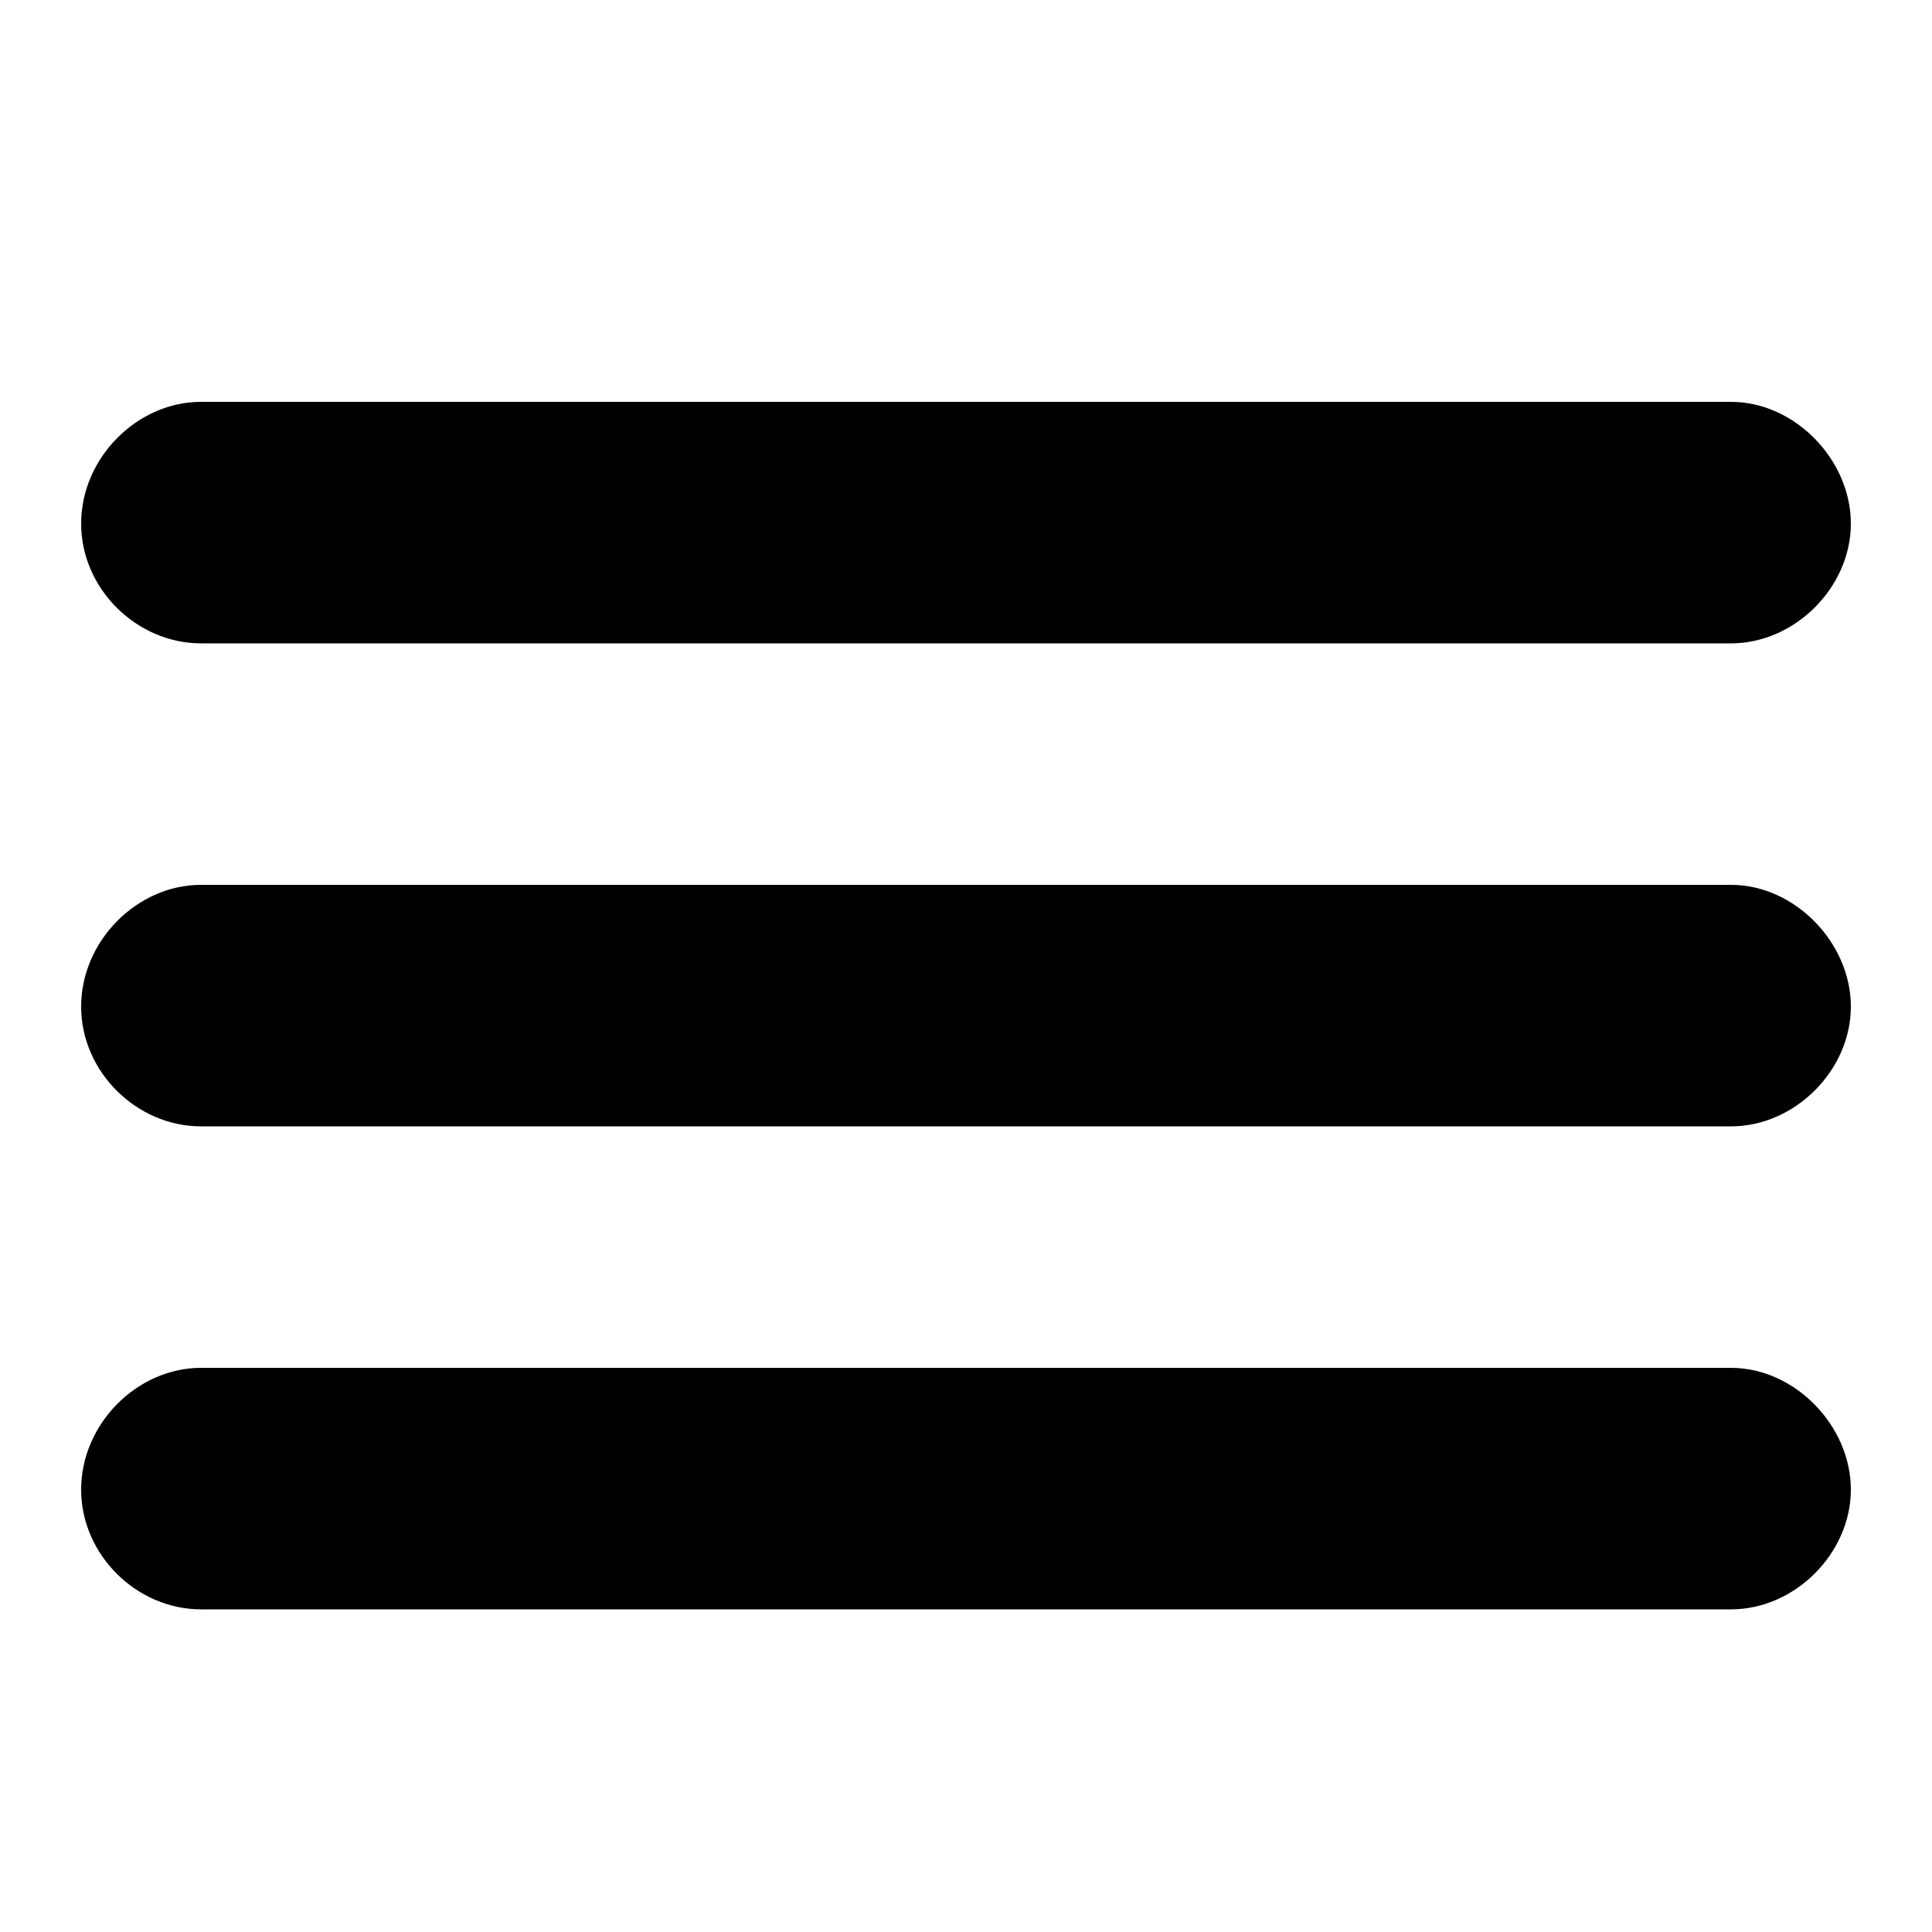
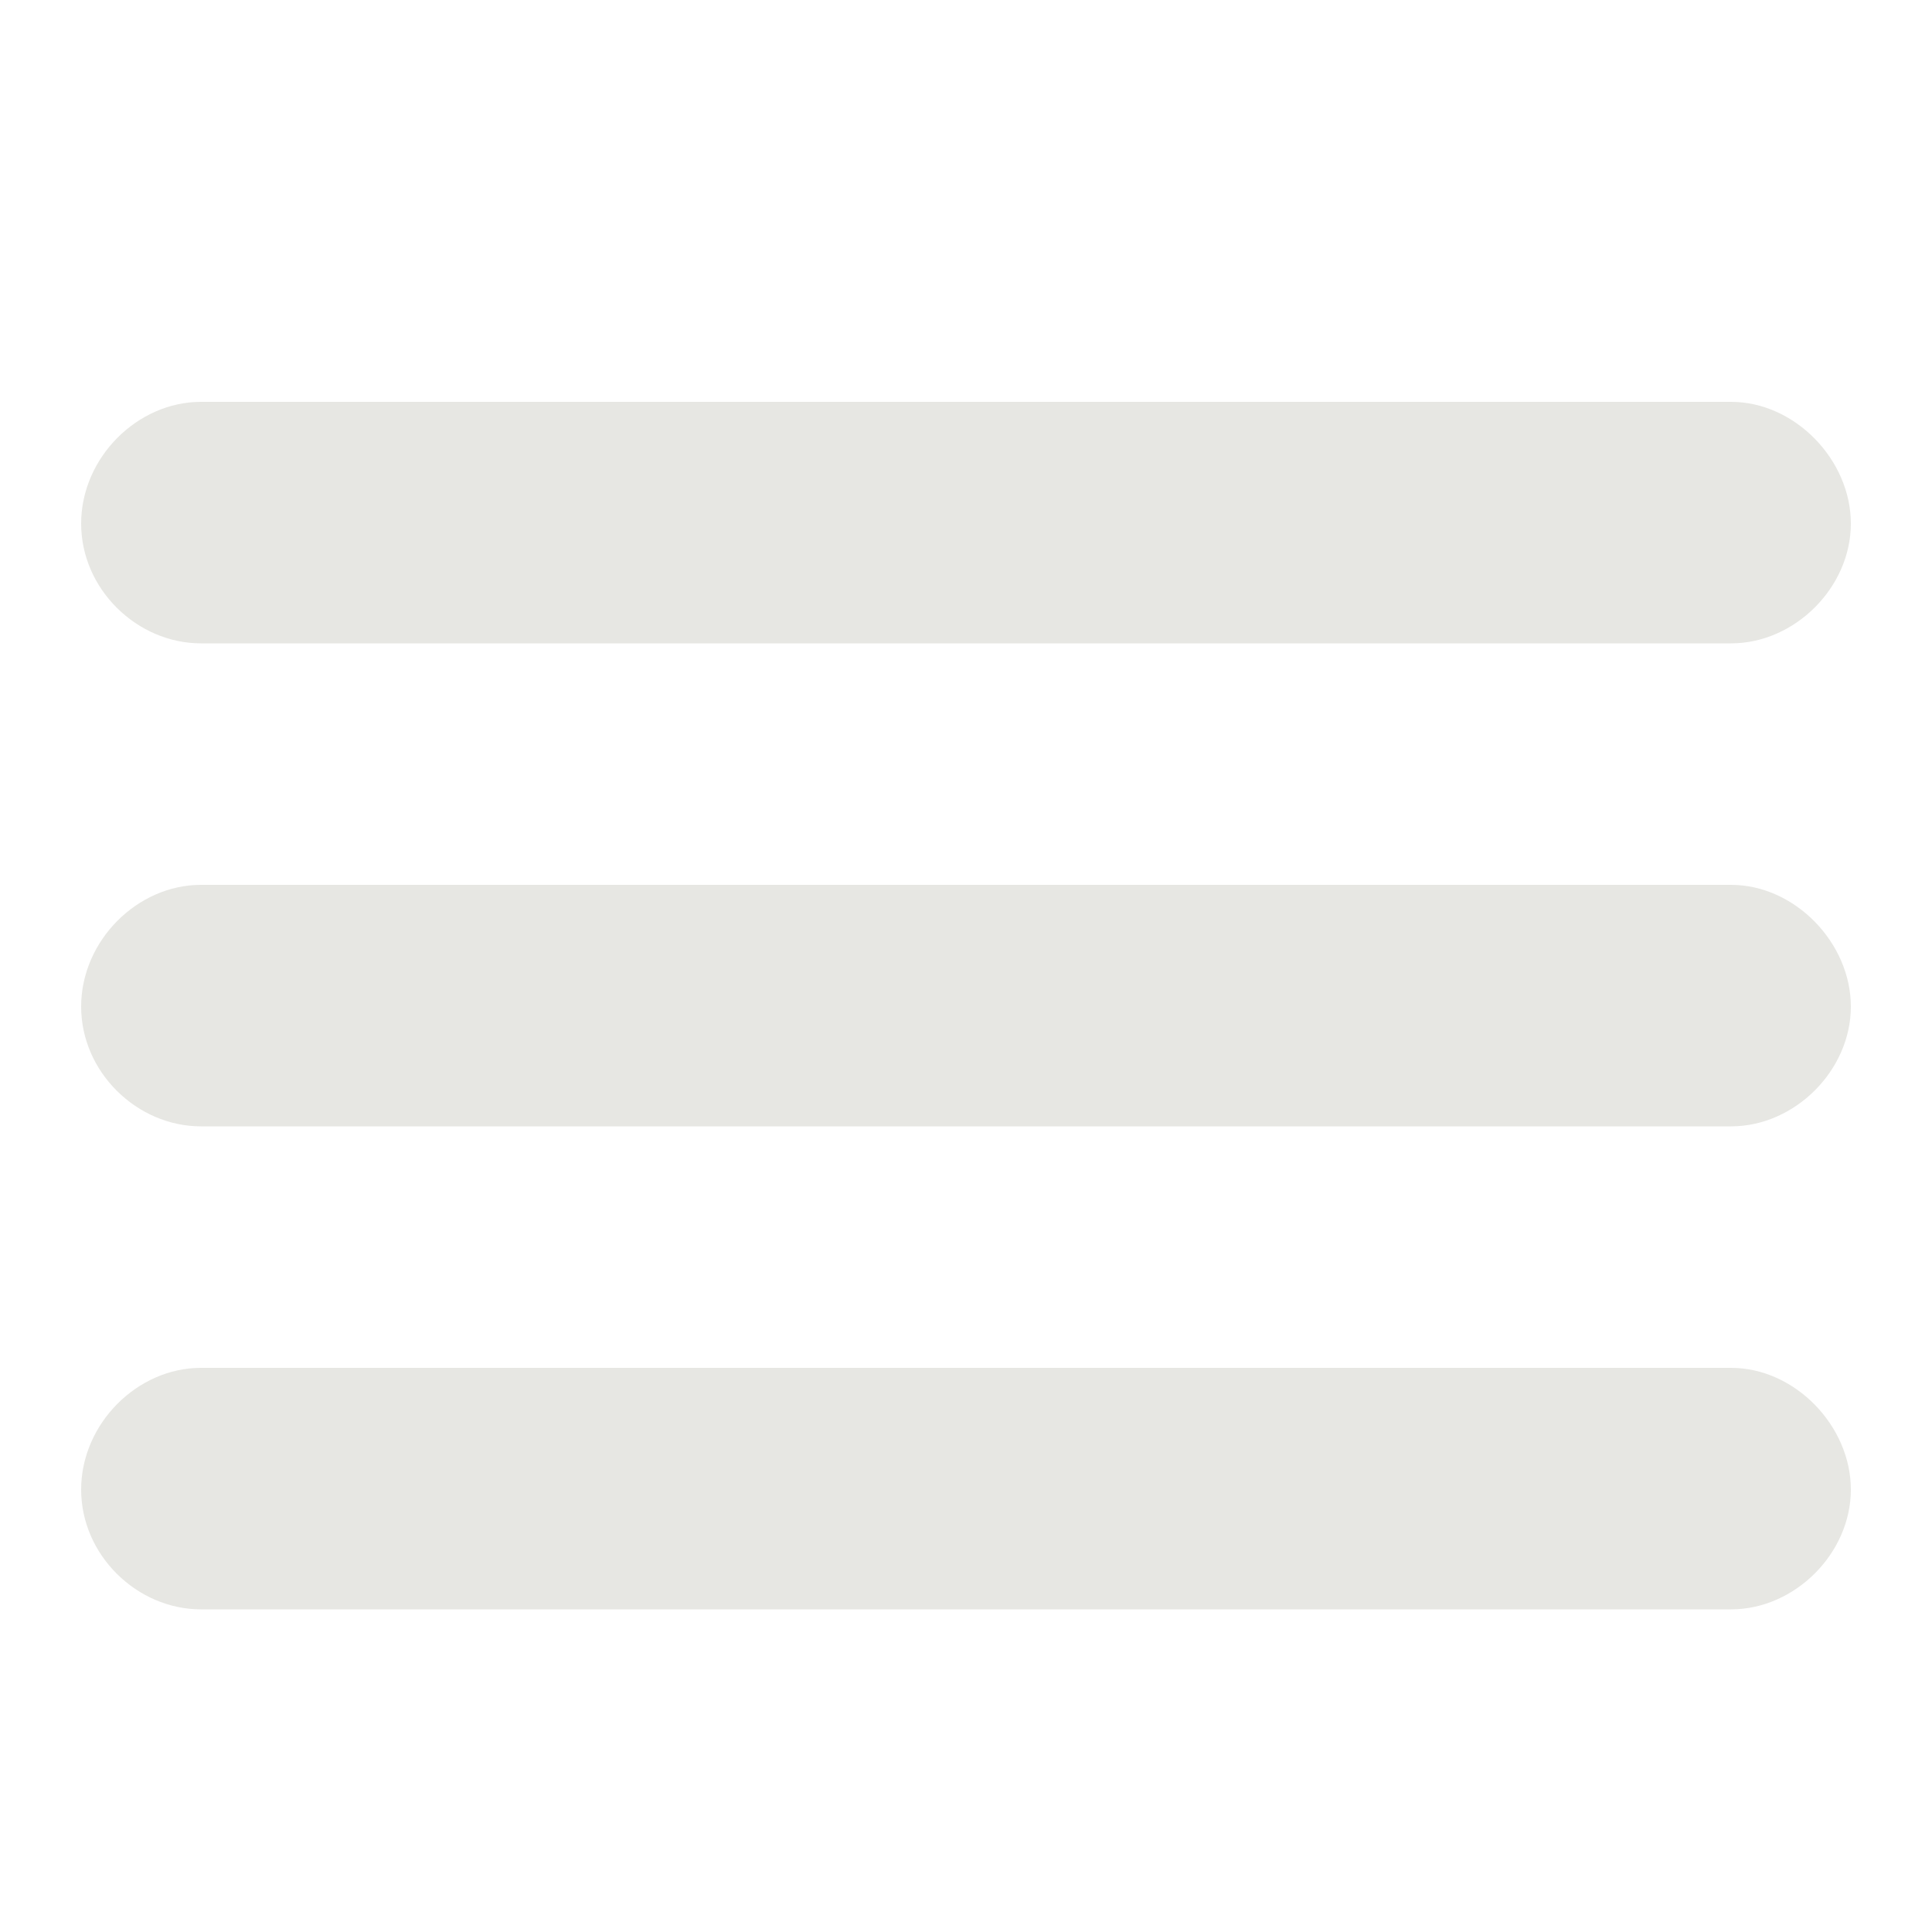
<svg xmlns="http://www.w3.org/2000/svg" aria-hidden="true" role="presentation" class="elementor-menu-toggle__icon--open e-font-icon-svg e-eicon-menu-bar" viewBox="0 0 1000 1000">
-   <path d="M104 333H896C929 333 958 304 958 271S929 208 896 208H104C71 208 42 237 42 271S71 333 104 333ZM104 583H896C929 583 958 554 958 521S929 458 896 458H104C71 458 42 487 42 521S71 583 104 583ZM104 833H896C929 833 958 804 958 771S929 708 896 708H104C71 708 42 737 42 771S71 833 104 833Z" />
+   <path fill="#e7e7e3" d="M104 333H896C929 333 958 304 958 271S929 208 896 208H104C71 208 42 237 42 271S71 333 104 333ZM104 583H896C929 583 958 554 958 521S929 458 896 458H104C71 458 42 487 42 521S71 583 104 583ZM104 833H896C929 833 958 804 958 771S929 708 896 708H104C71 708 42 737 42 771S71 833 104 833Z" />
</svg>
